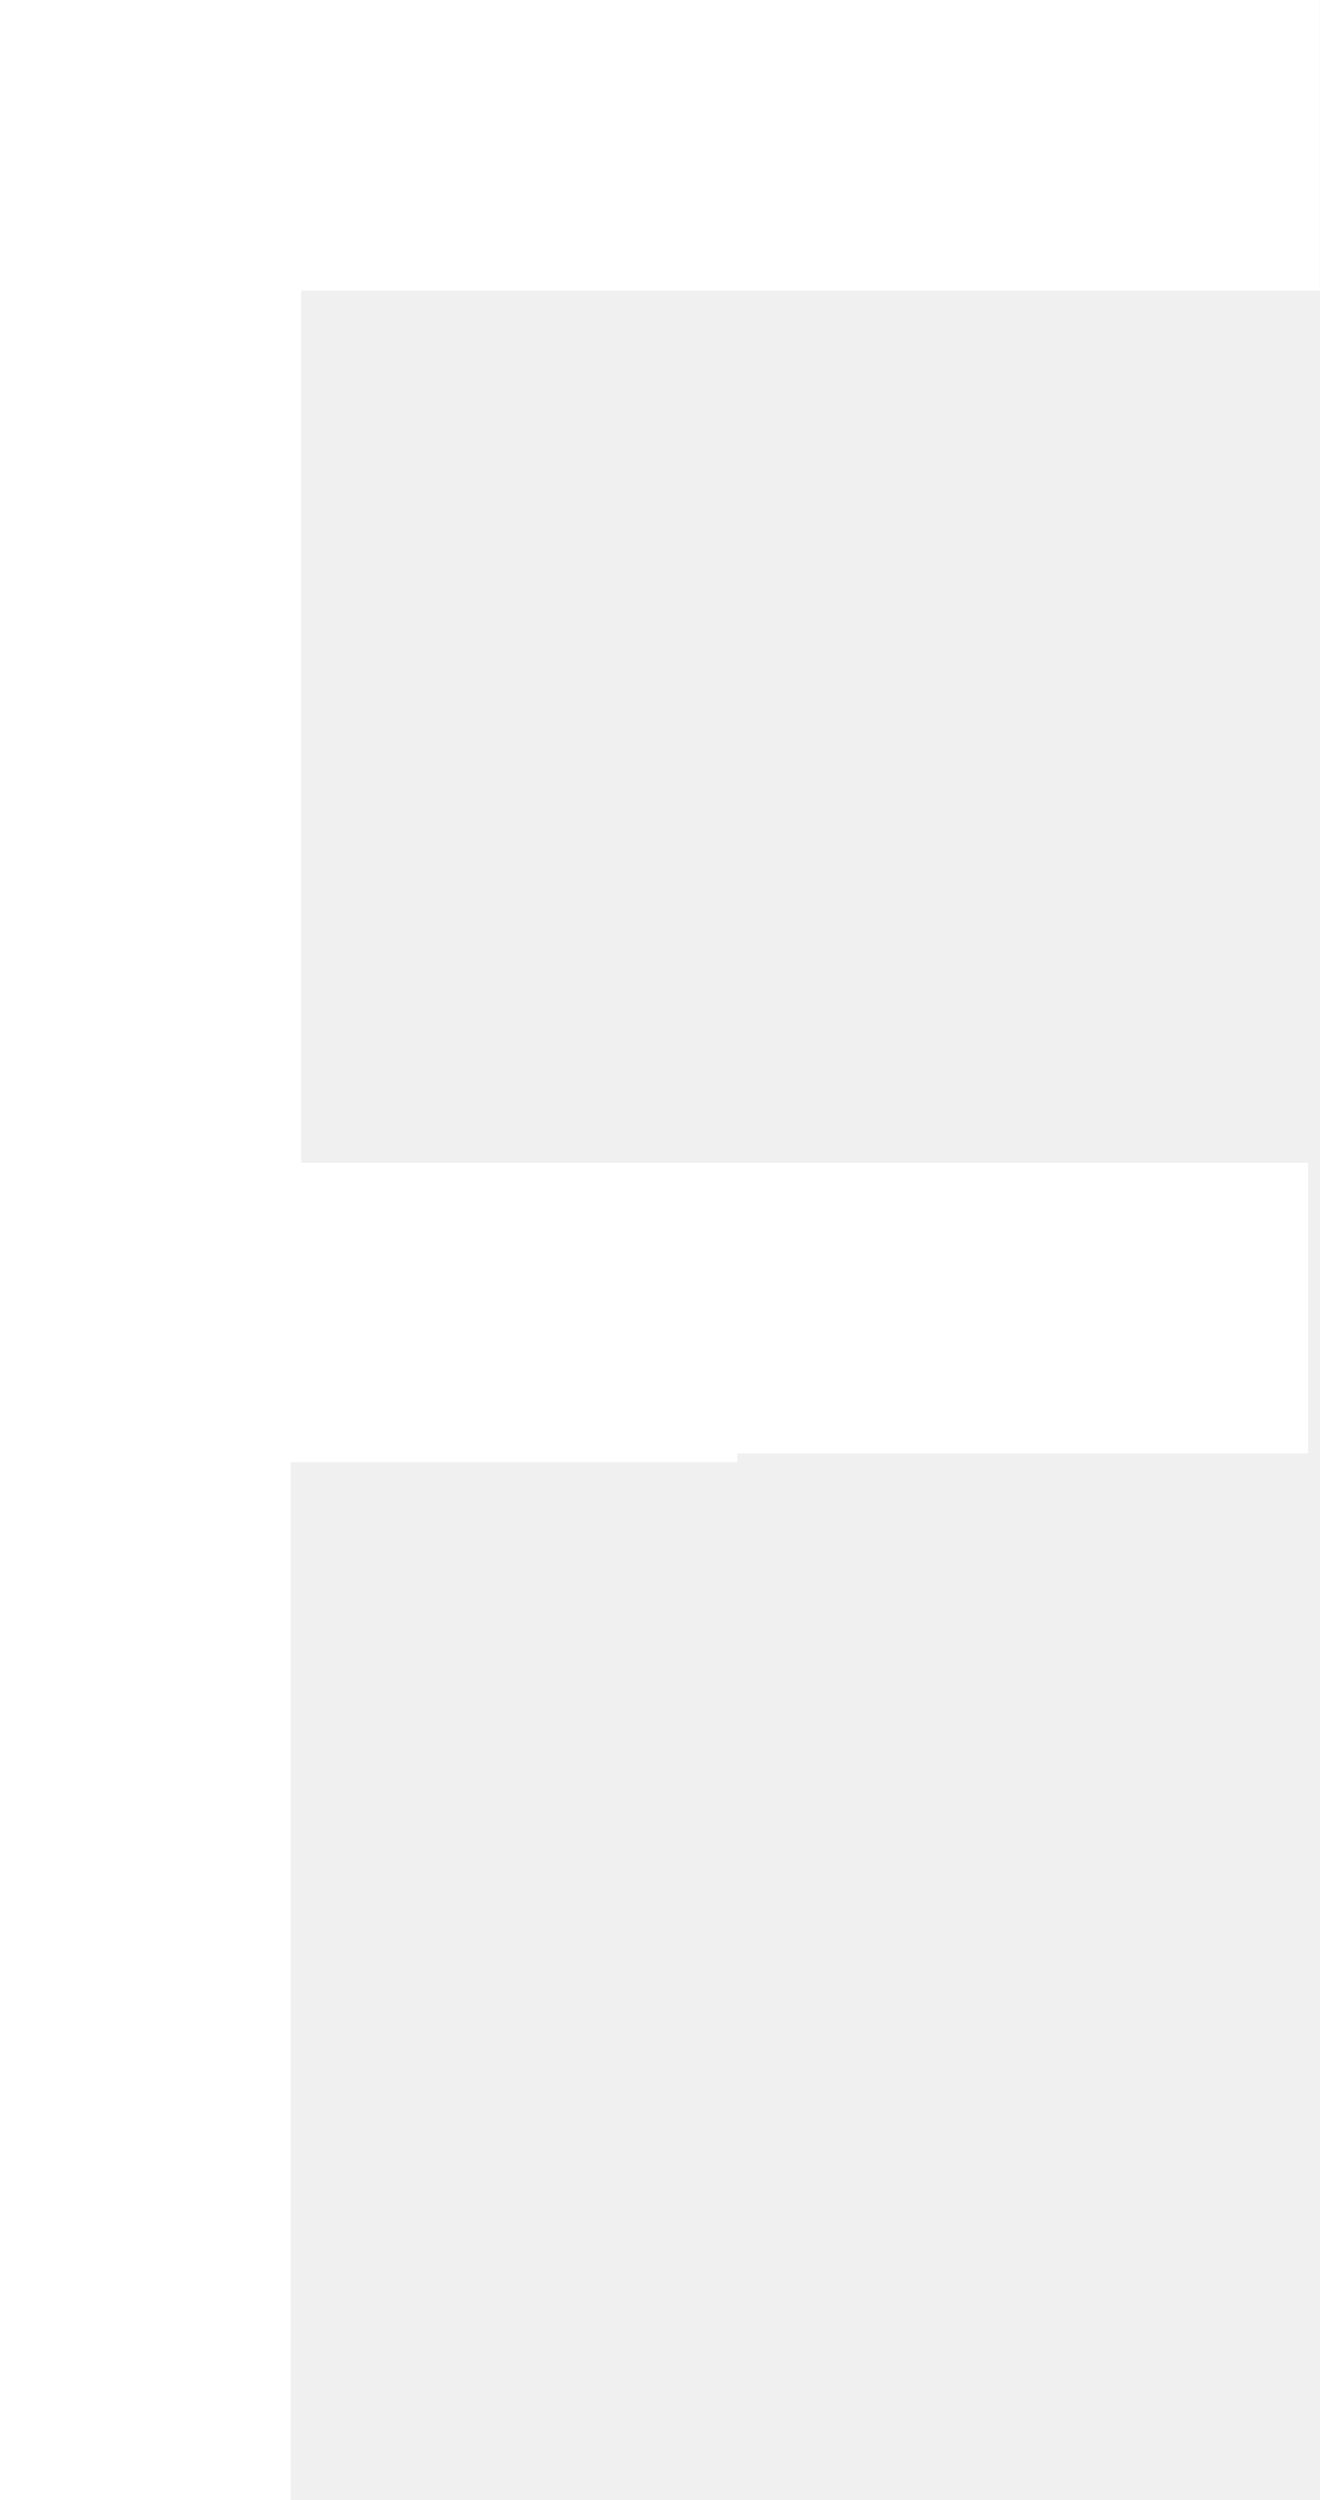
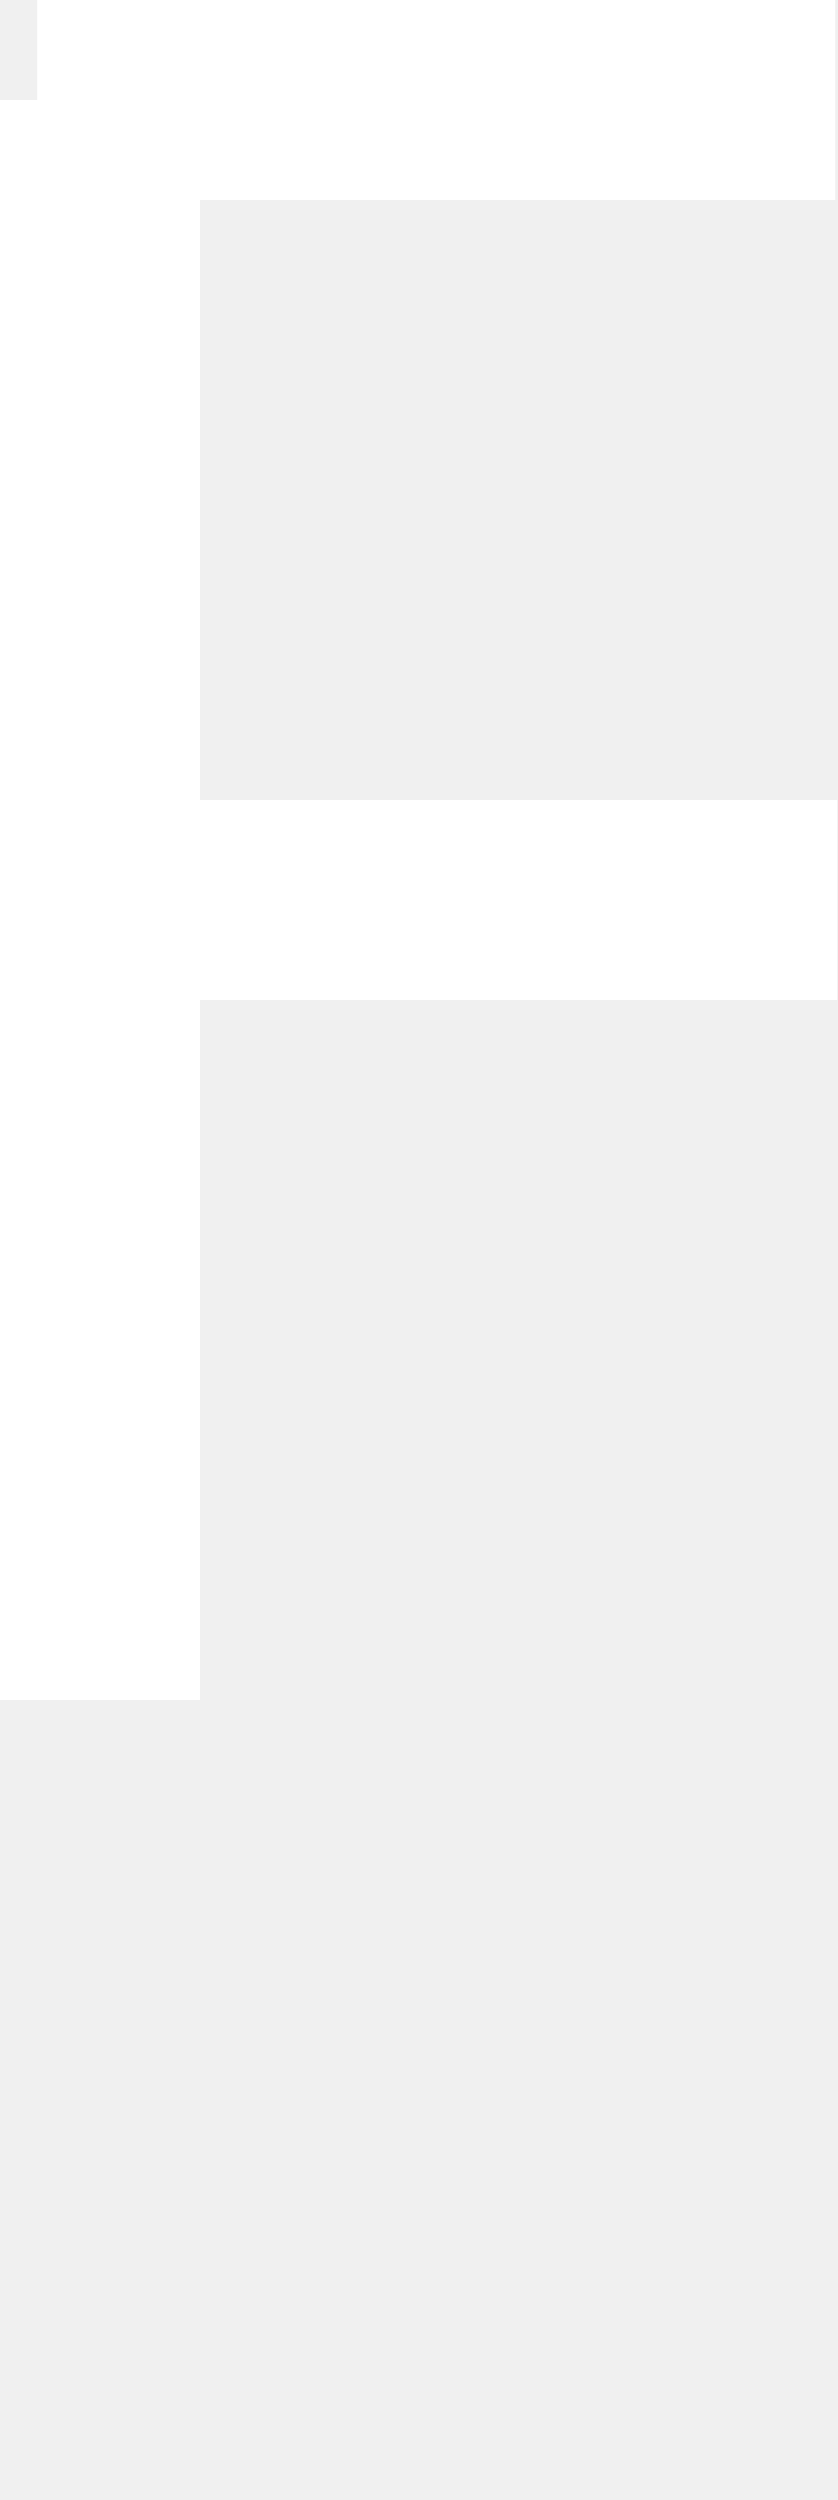
- <svg xmlns="http://www.w3.org/2000/svg" id="Layer_1" data-name="Layer 1" viewBox="0 0 22.7 43">
+ <svg xmlns="http://www.w3.org/2000/svg" id="Layer_1" data-name="Layer 1" viewBox="0 0 20.93 62.5">
  <defs>
-     <style>.cls-1{fill:none;stroke:#fff;stroke-width:5px;}</style>
+     <style>.cls-1,.cls-2{fill:none;}.cls-2{stroke:#fff;stroke-width:5px;}</style>
  </defs>
-   <path class="cls-1" d="M29.18,19.15h0v20h10" transform="translate(-26.5 -16.5)" />
-   <line class="cls-1" x1="2.5" x2="2.5" y2="43" />
-   <line class="cls-1" x1="2.7" y1="2.5" x2="22.7" y2="2.5" />
-   <line class="cls-1" x1="2.5" y1="22.5" x2="22.5" y2="22.5" />
+   <rect class="cls-1" x="0.93" y="2.5" width="20" height="20" />
+   <rect class="cls-1" x="0.93" y="42.5" width="20" height="20" />
+   <rect class="cls-1" x="0.93" y="3" width="20" height="20" />
+   <path class="cls-2" d="M1.57,0h0V20h0V40h0" transform="translate(0.93 2.5)" />
+   <line class="cls-2" x1="0.93" y1="2.5" x2="20.88" y2="2.5" />
+   <line class="cls-2" x1="0.99" y1="22.5" x2="20.93" y2="22.5" />
</svg>
